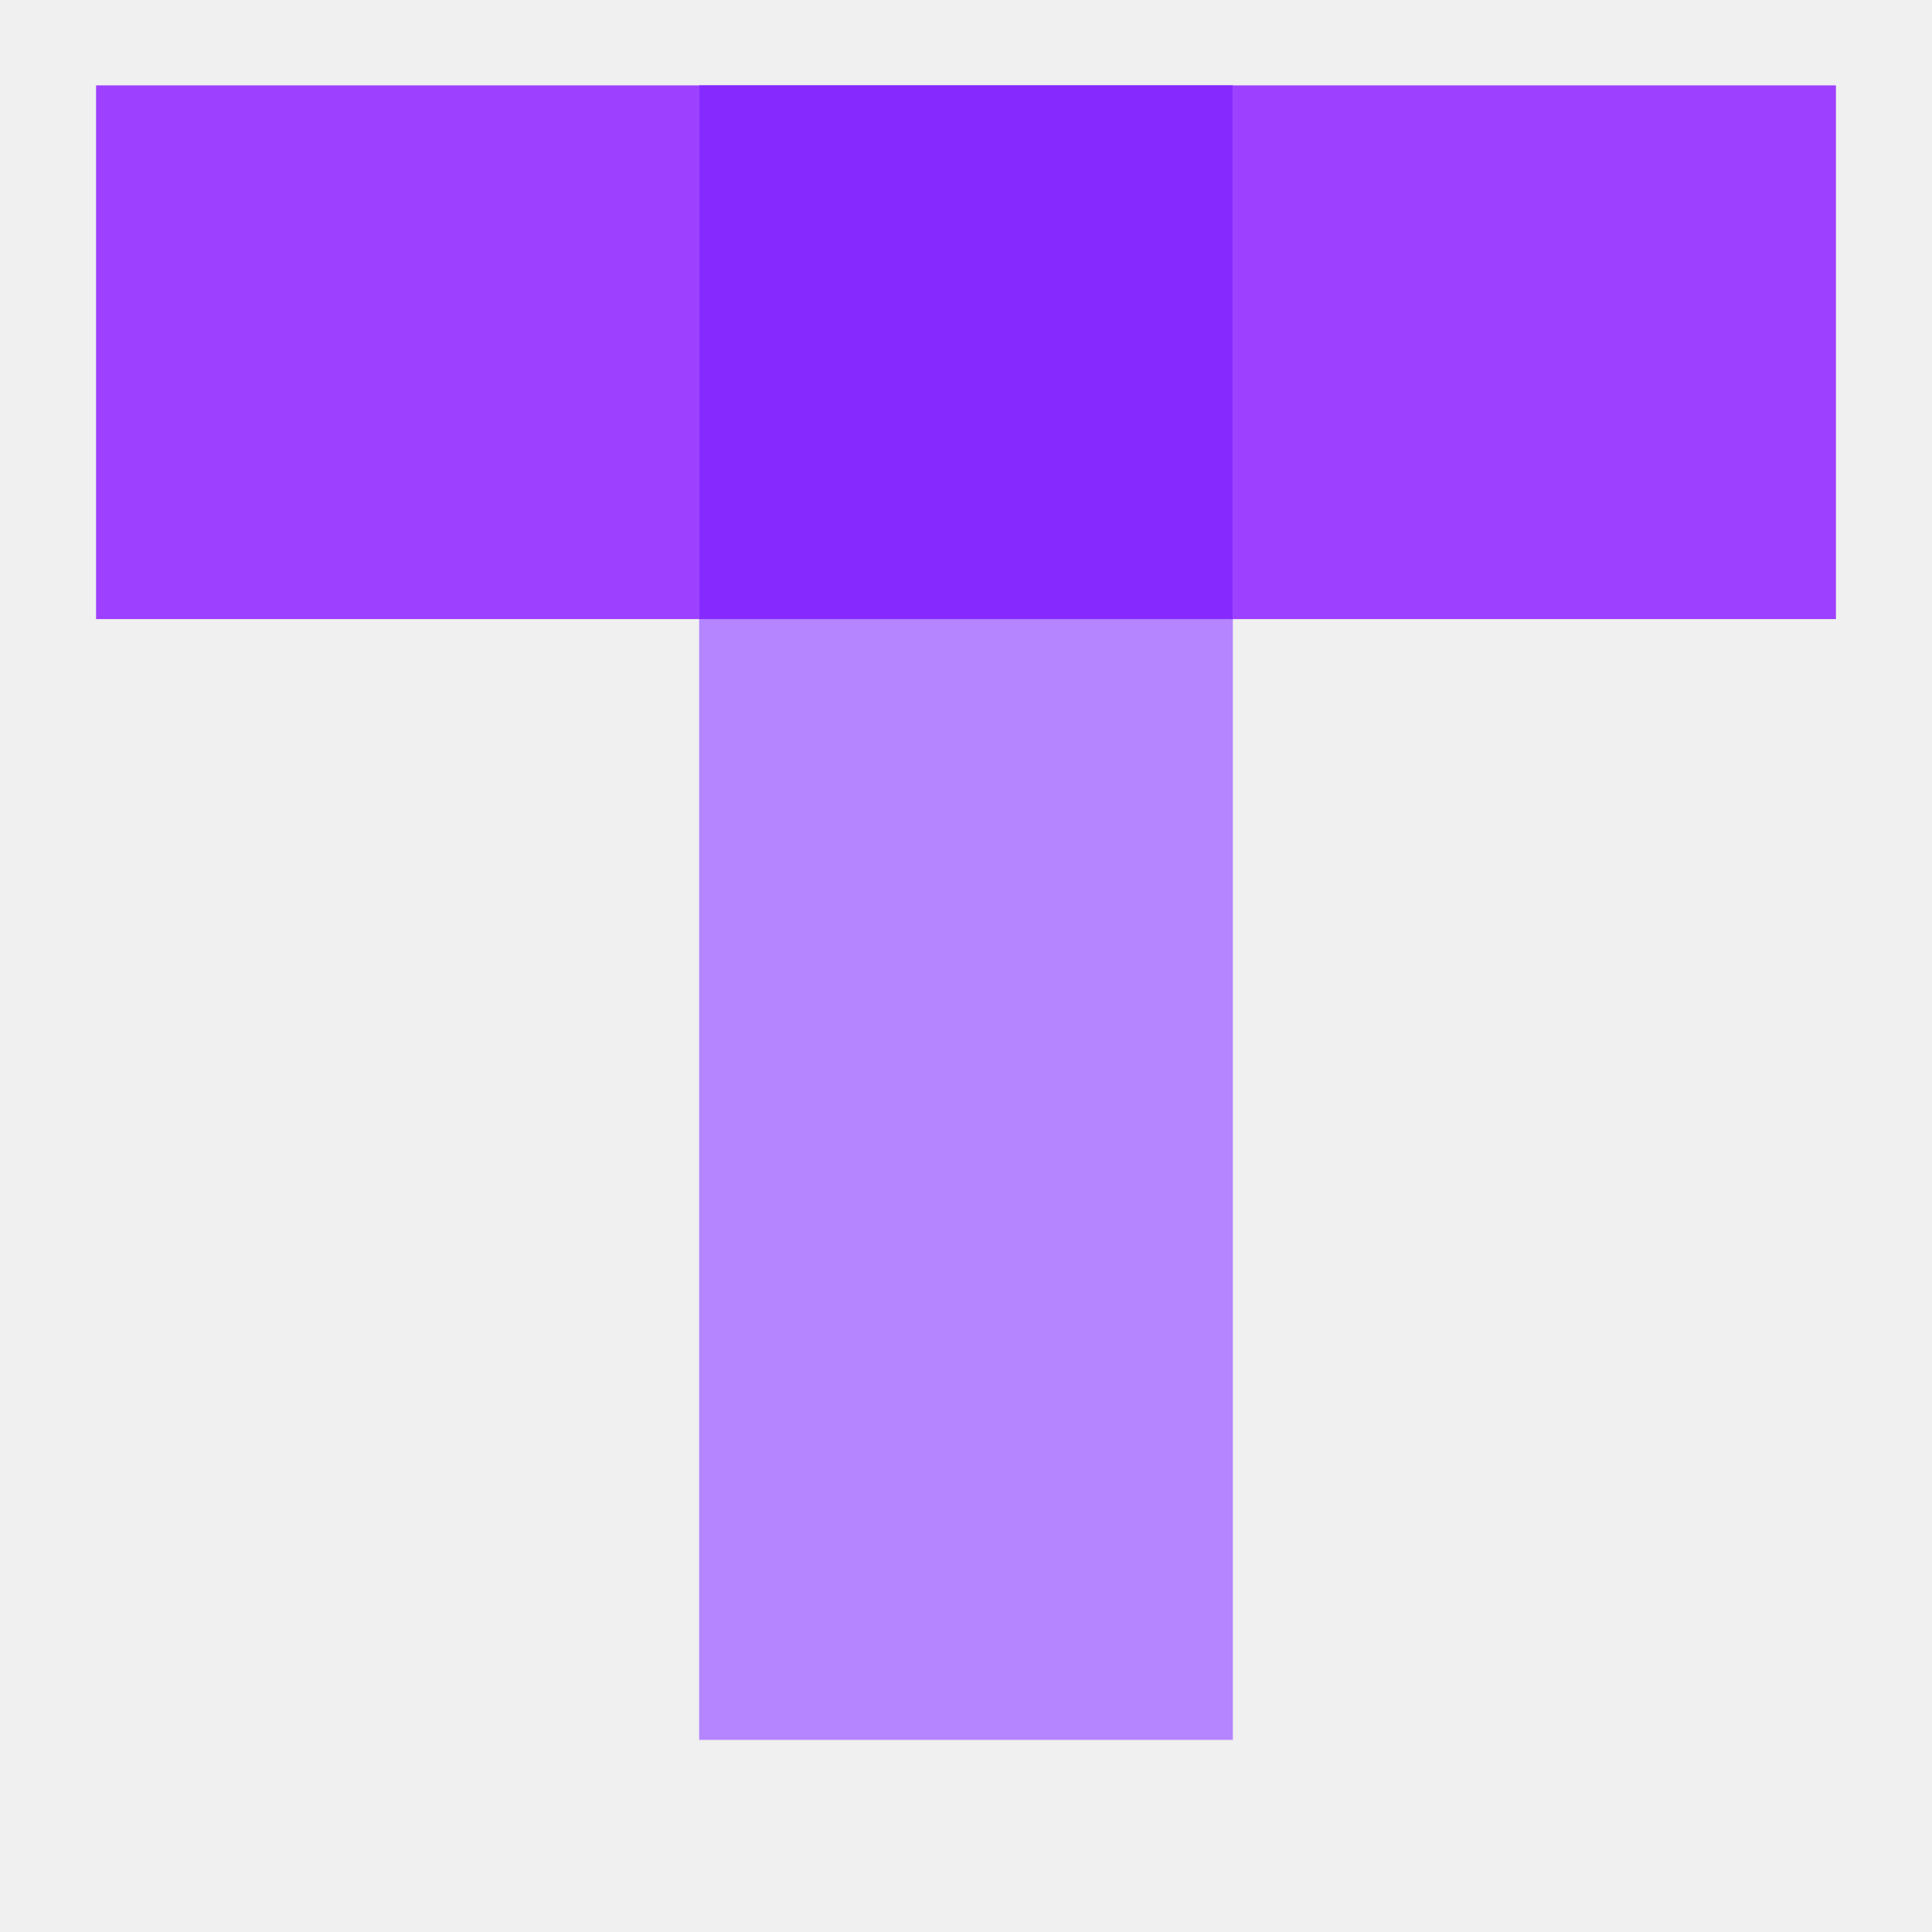
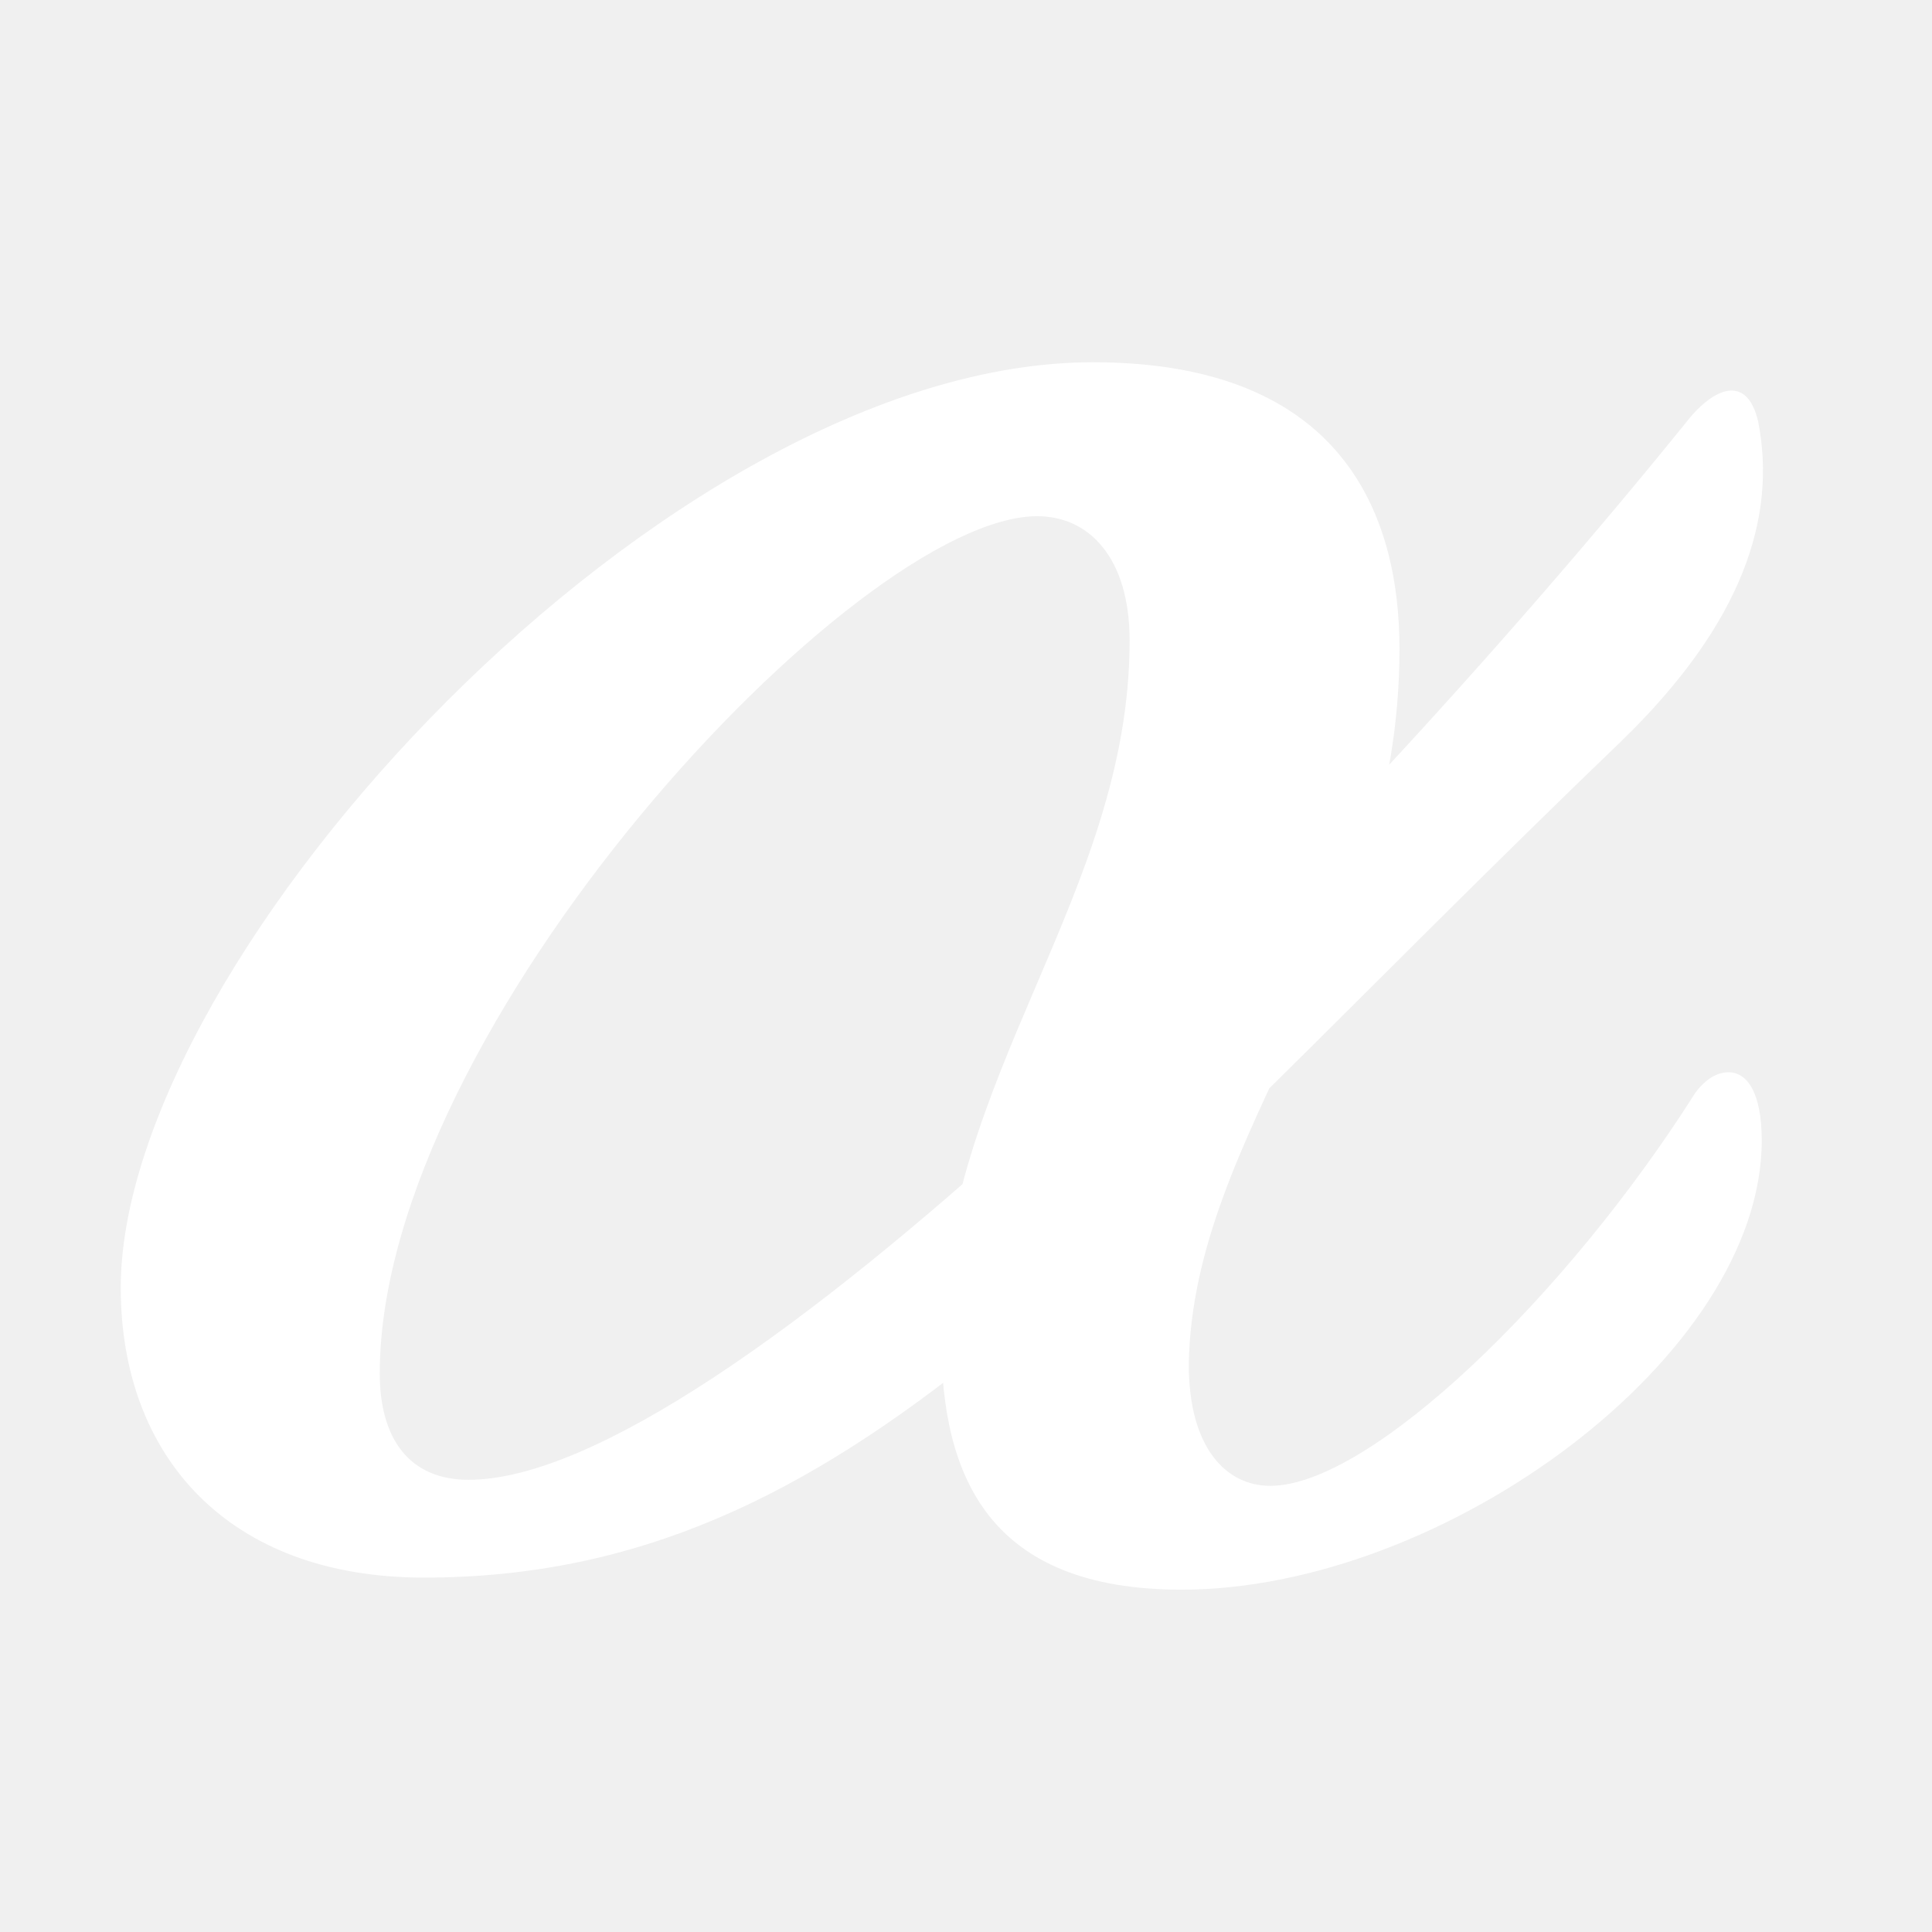
- <svg xmlns="http://www.w3.org/2000/svg" viewBox="0 0 181 181">
-   <rect x="9" y="8" width="163" height="50" transform="translate(181 66) rotate(180)" fill="#9d40ff" />
-   <rect x="13" y="60.5" width="155" height="50" transform="translate(5 176) rotate(-90)" fill="#b485ff" />
-   <rect x="65.5" y="8" width="50" height="50" transform="translate(123.5 -57.5) rotate(90)" fill="#8629ff" />
+ <svg xmlns="http://www.w3.org/2000/svg" width="32" height="32" viewBox="0 0 32 32" fill="none">
+   <path d="M2 21.33C2 15.84 11.06 6 18.1 6C22.26 6 23.18 8.55 23.18 10.75C23.18 15.75 19.75 18.73 19.69 22.6C19.69 23.97 20.3 24.61 21.04 24.61C22.69 24.61 25.94 21.48 28.08 18.1C28.26 17.86 28.45 17.76 28.63 17.76C28.94 17.76 29.18 18.1 29.18 18.89C29.18 22.46 23.92 26.33 19.57 26.33C16.39 26.33 15.59 24.47 15.59 22.17C15.59 17.86 18.71 14.82 18.71 10.61C18.71 9.24 18.04 8.55 17.18 8.55C14.18 8.55 6.29 17.02 6.29 22.75C6.29 23.83 6.78 24.51 7.76 24.51C11.92 24.51 21.96 14.37 27.9 7.03C28.39 6.39 28.94 6.2 29.12 6.98C29.43 8.55 28.88 10.31 26.86 12.27C18.1 20.69 14.12 26.13 7.02 26.13C3.78 26.13 2 24.12 2 21.33Z" fill="white" />
</svg>
